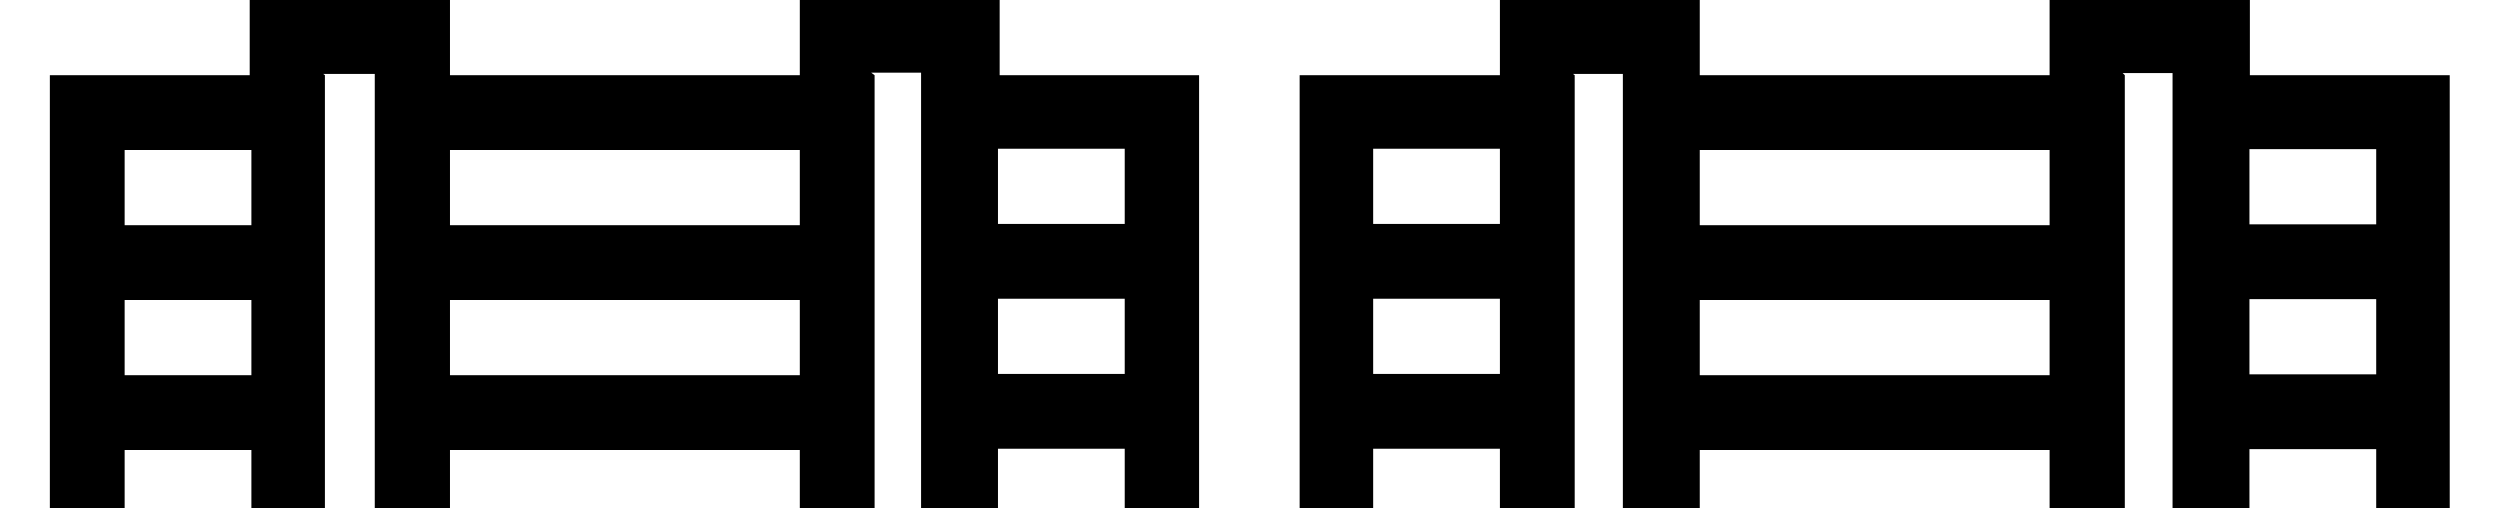
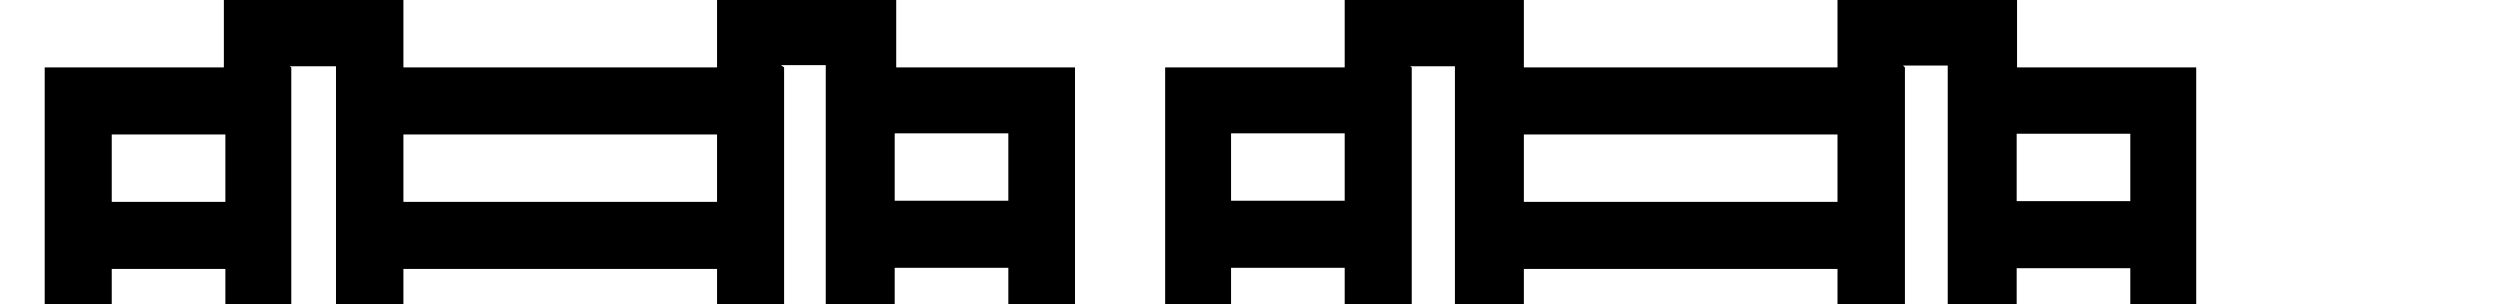
- <svg xmlns="http://www.w3.org/2000/svg" id="Layer_1" data-name="Layer 1" viewBox="0 0 59.17 12">
+ <svg xmlns="http://www.w3.org/2000/svg" id="Layer_1" data-name="Layer 1" viewBox="0 0 66 8">
  <path d="M59.78,35.89H58.6V18.14H53.87V16.36H49.13v1.78H40.85V16.36H36.12v1.78H31.38V35.89H29V18.14H24.28V16.36H19.55v1.78H11.27V16.36H6.53v1.78H1.8V35.89H0.62v5.33H3.15a4.25,4.25,0,0,0,1.69,6.51h0a4.84,4.84,0,0,0,1.5.29,5.08,5.08,0,0,0,1.16-.1,3.66,3.66,0,0,0,1.07-.35,3.42,3.42,0,0,0,.69-0.49,4.56,4.56,0,0,0,1-1.28,5.27,5.27,0,0,0,.39-1,5.49,5.49,0,0,0,.19-1h0a4.24,4.24,0,0,0-.89-2.59h2.37a4.4,4.4,0,0,0-.87,3.12,4.53,4.53,0,0,0,.79,1.93,4.4,4.4,0,0,0,.84.91,4.17,4.17,0,0,0,1.47.75,4.57,4.57,0,0,0,2.17,0,3.92,3.92,0,0,0,1.12-.35,3.72,3.72,0,0,0,.94-0.67,3.5,3.5,0,0,0,1-2.32l20.85,0.14A4.28,4.28,0,0,0,43,47.69a5.13,5.13,0,0,0,3.72-.13,4.23,4.23,0,0,0,1.4-6.35h2.37a4.25,4.25,0,0,0,.77,6l0.2,0.13a4.67,4.67,0,0,0,2.68.69,4.57,4.57,0,0,0,1.81-.5,4.23,4.23,0,0,0,1.31-6.29h2.53V35.89Zm-5.92-16h3v1.78h-3V19.91Zm0,3.55h3v1.78h-3V23.46Zm0,3.55h3v1.77h-3V27Zm0,3.55h3v1.78h-3V30.56Zm0,3.55h3v1.78h-3V34.11Zm-3-16h1.18v17.7H50.91V18.14ZM40.85,19.91h8.28v1.78H40.85V19.91Zm0,3.55h8.28v1.78H40.85V23.46Zm0,3.55h8.28v1.77H40.85V27Zm0,3.55h8.28v1.78H40.85V30.56Zm0,3.55h8.28v1.78H40.85V34.11Zm-3-16h1.18v17.7H37.89V18.14Zm-4.73,1.77h3v1.78h-3V19.91Zm0,3.55h3v1.78h-3V23.46Zm0,3.55h3v1.77h-3V27Zm0,3.55h3v1.78h-3V30.56Zm0,3.55h3v1.78h-3V34.11Zm-8.88-14.2h3v1.78h-3V19.91Zm0,3.55h3v1.78h-3V23.46Zm0,3.55h3v1.77h-3V27Zm0,3.55h3v1.78h-3V30.56Zm0,3.55h3v1.78h-3V34.11Zm-3-16h1.18v17.7H21.32V18.14ZM11.27,19.91h8.28v1.78H11.27V19.91Zm0,3.55h8.28v1.78H11.27V23.46Zm0,3.55h8.28v1.77H11.27V27Zm0,3.55h8.28v1.78H11.27V30.56Zm0,3.55h8.28v1.78H11.27V34.11Zm-3-16H9.49v17.7H8.31V18.14ZM3.57,19.91h3v1.78h-3V19.91Zm0,3.55h3v1.78h-3V23.46Zm0,3.55h3v1.77h-3V27Zm0,3.55h3v1.78h-3V30.56Zm0,3.55h3v1.78h-3V34.11Zm3,12.18A2.5,2.5,0,0,1,4,43.8H4A2.49,2.49,0,1,1,6.53,46.29Zm11.6-2.5a2.51,2.51,0,1,1-1.78-2.37l1.78,2.15V43.8Zm27.09,2.45a2.49,2.49,0,0,1-2.91-2q0-.08,0-0.16l2-2.76A2.49,2.49,0,1,1,45.22,46.25Zm8.65,0a2.49,2.49,0,1,1,2.49-2.49A2.49,2.49,0,0,1,53.87,46.29ZM58,39.44l-14.49,0L40.93,43h-21L17,39.41l-14.6,0V37.66H58v1.78Z" transform="translate(-0.62 -16.36)" />
  <circle cx="5.72" cy="27.26" r="0.89" />
  <circle cx="14.8" cy="27.26" r="0.89" />
  <circle cx="43.94" cy="27.26" r="0.89" />
  <circle cx="53.06" cy="27.26" r="0.89" />
</svg>
